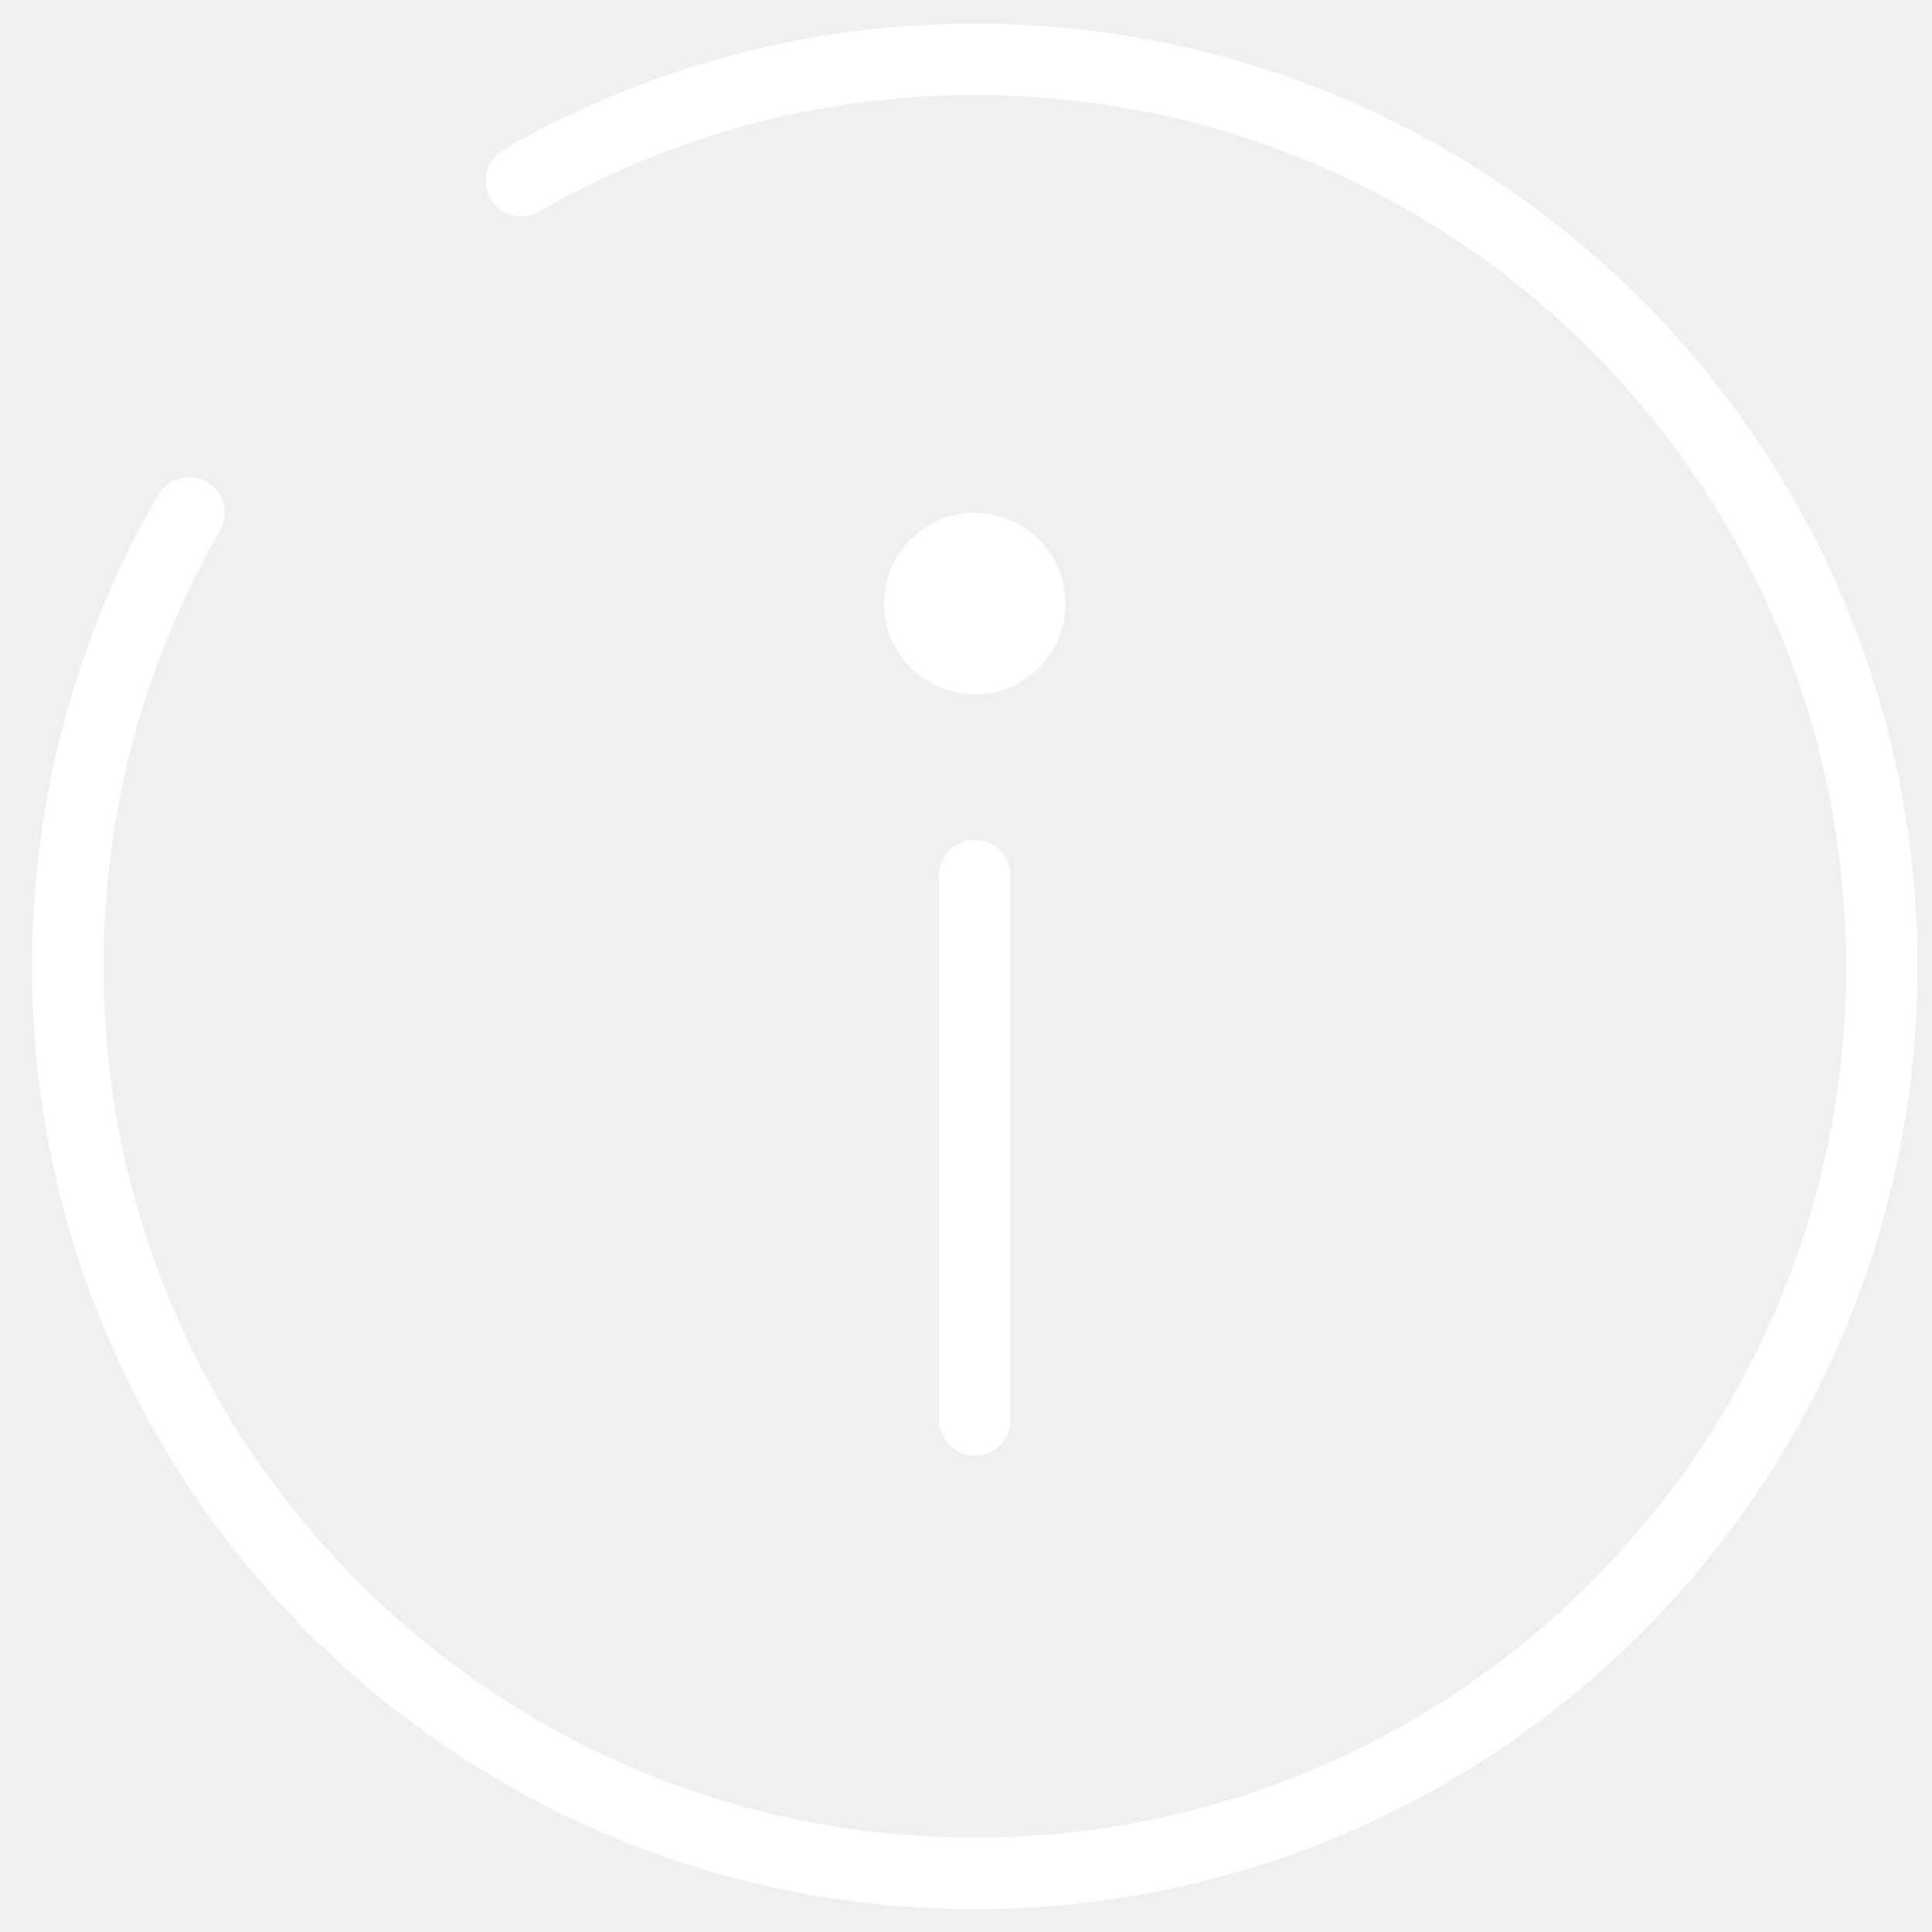
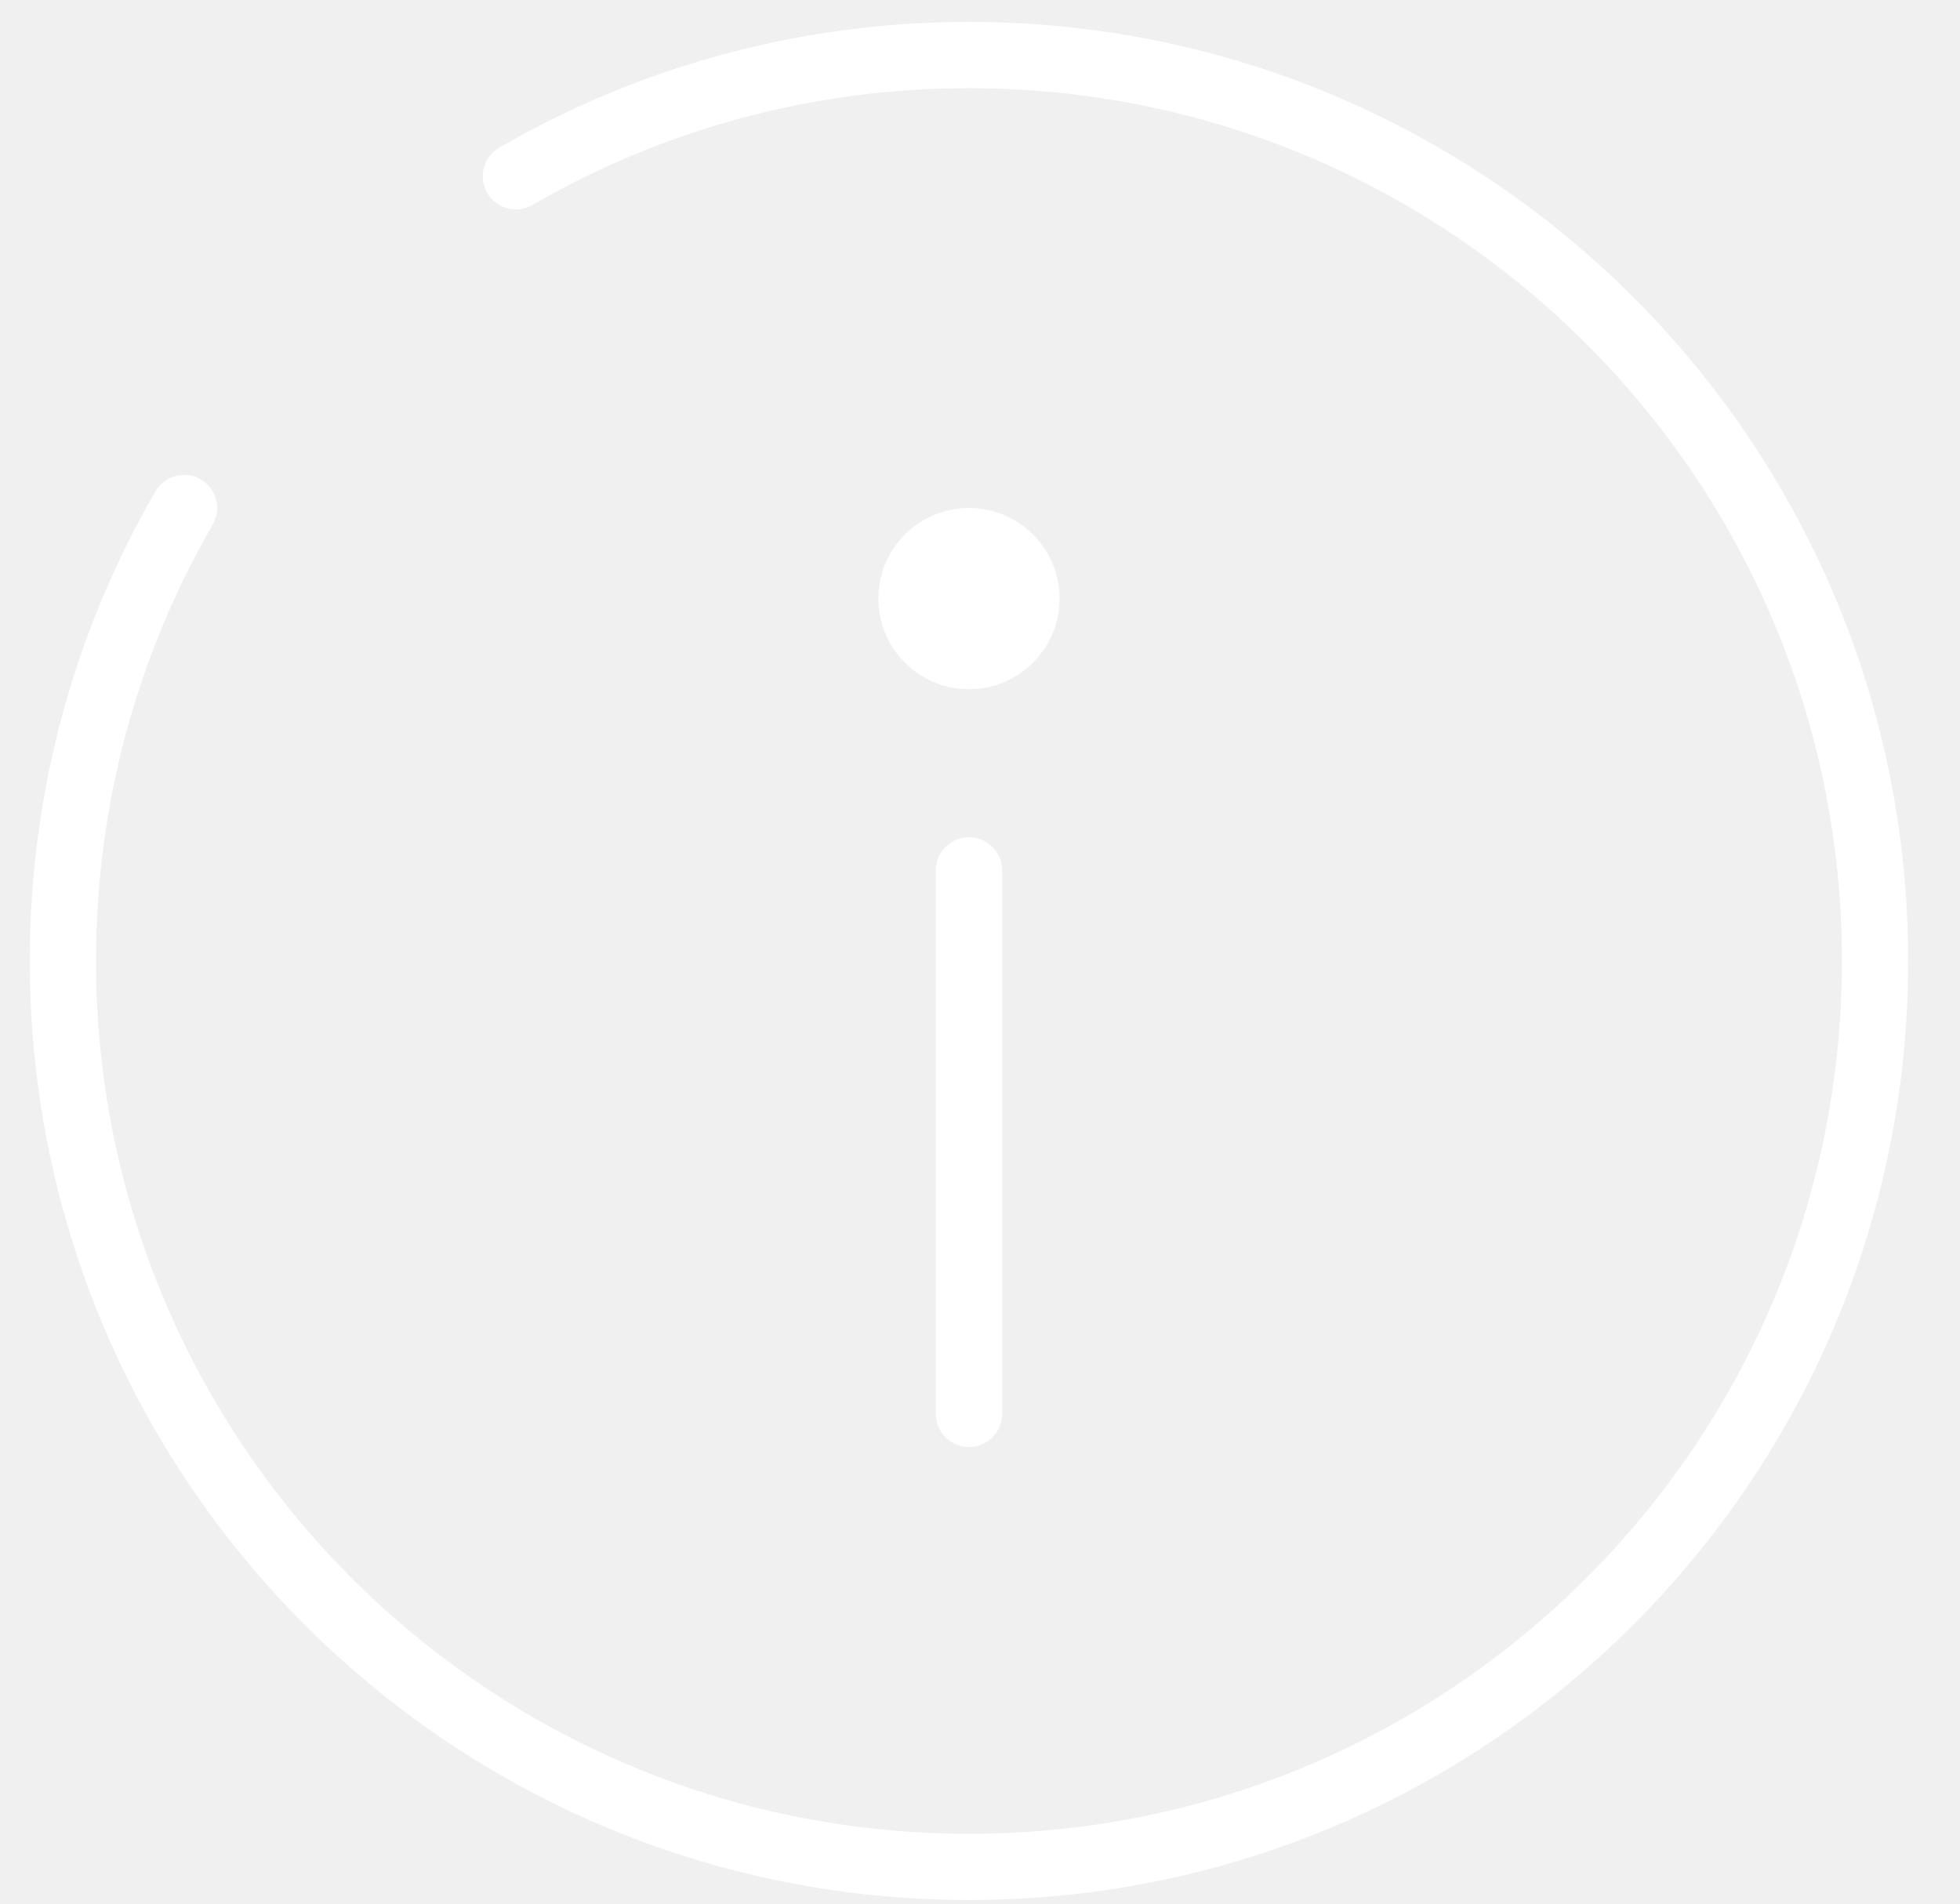
- <svg xmlns="http://www.w3.org/2000/svg" width="32" height="32" viewBox="0 0 32 32" fill="none">
-   <path d="M16.146 23.517V14.504" stroke="white" stroke-width="1.183" stroke-linecap="round" />
-   <path d="M16.145 8.494C16.975 8.494 17.648 9.167 17.648 9.997C17.648 10.826 16.975 11.499 16.145 11.499C15.316 11.499 14.643 10.826 14.643 9.997C14.643 9.167 15.316 8.494 16.145 8.494Z" fill="white" />
-   <path d="M8.634 2.993C10.844 1.715 13.409 0.983 16.145 0.983C24.442 0.983 31.168 7.709 31.168 16.006C31.168 24.303 24.442 31.029 16.145 31.029C7.848 31.029 1.123 24.303 1.123 16.006C1.123 13.27 1.854 10.704 3.132 8.495" stroke="white" stroke-width="1.183" stroke-linecap="round" />
+ <svg xmlns="http://www.w3.org/2000/svg" width="35" height="34" viewBox="0 0 35 34" fill="none">
+   <path d="M17.303 25.253V15.545" stroke="white" stroke-width="1.183" stroke-linecap="round" />
+   <path d="M17.303 9.073C18.196 9.073 18.921 9.797 18.921 10.691C18.921 11.585 18.196 12.309 17.303 12.309C16.409 12.309 15.685 11.585 15.685 10.691C15.685 9.797 16.409 9.073 17.303 9.073Z" fill="white" />
+   <path d="M9.213 3.148C11.592 1.771 14.355 0.983 17.303 0.983C26.238 0.983 33.483 8.227 33.483 17.163C33.483 26.099 26.238 33.343 17.303 33.343C8.367 33.343 1.123 26.099 1.123 17.163C1.123 14.216 1.91 11.453 3.287 9.073" stroke="white" stroke-width="1.183" stroke-linecap="round" />
</svg>
